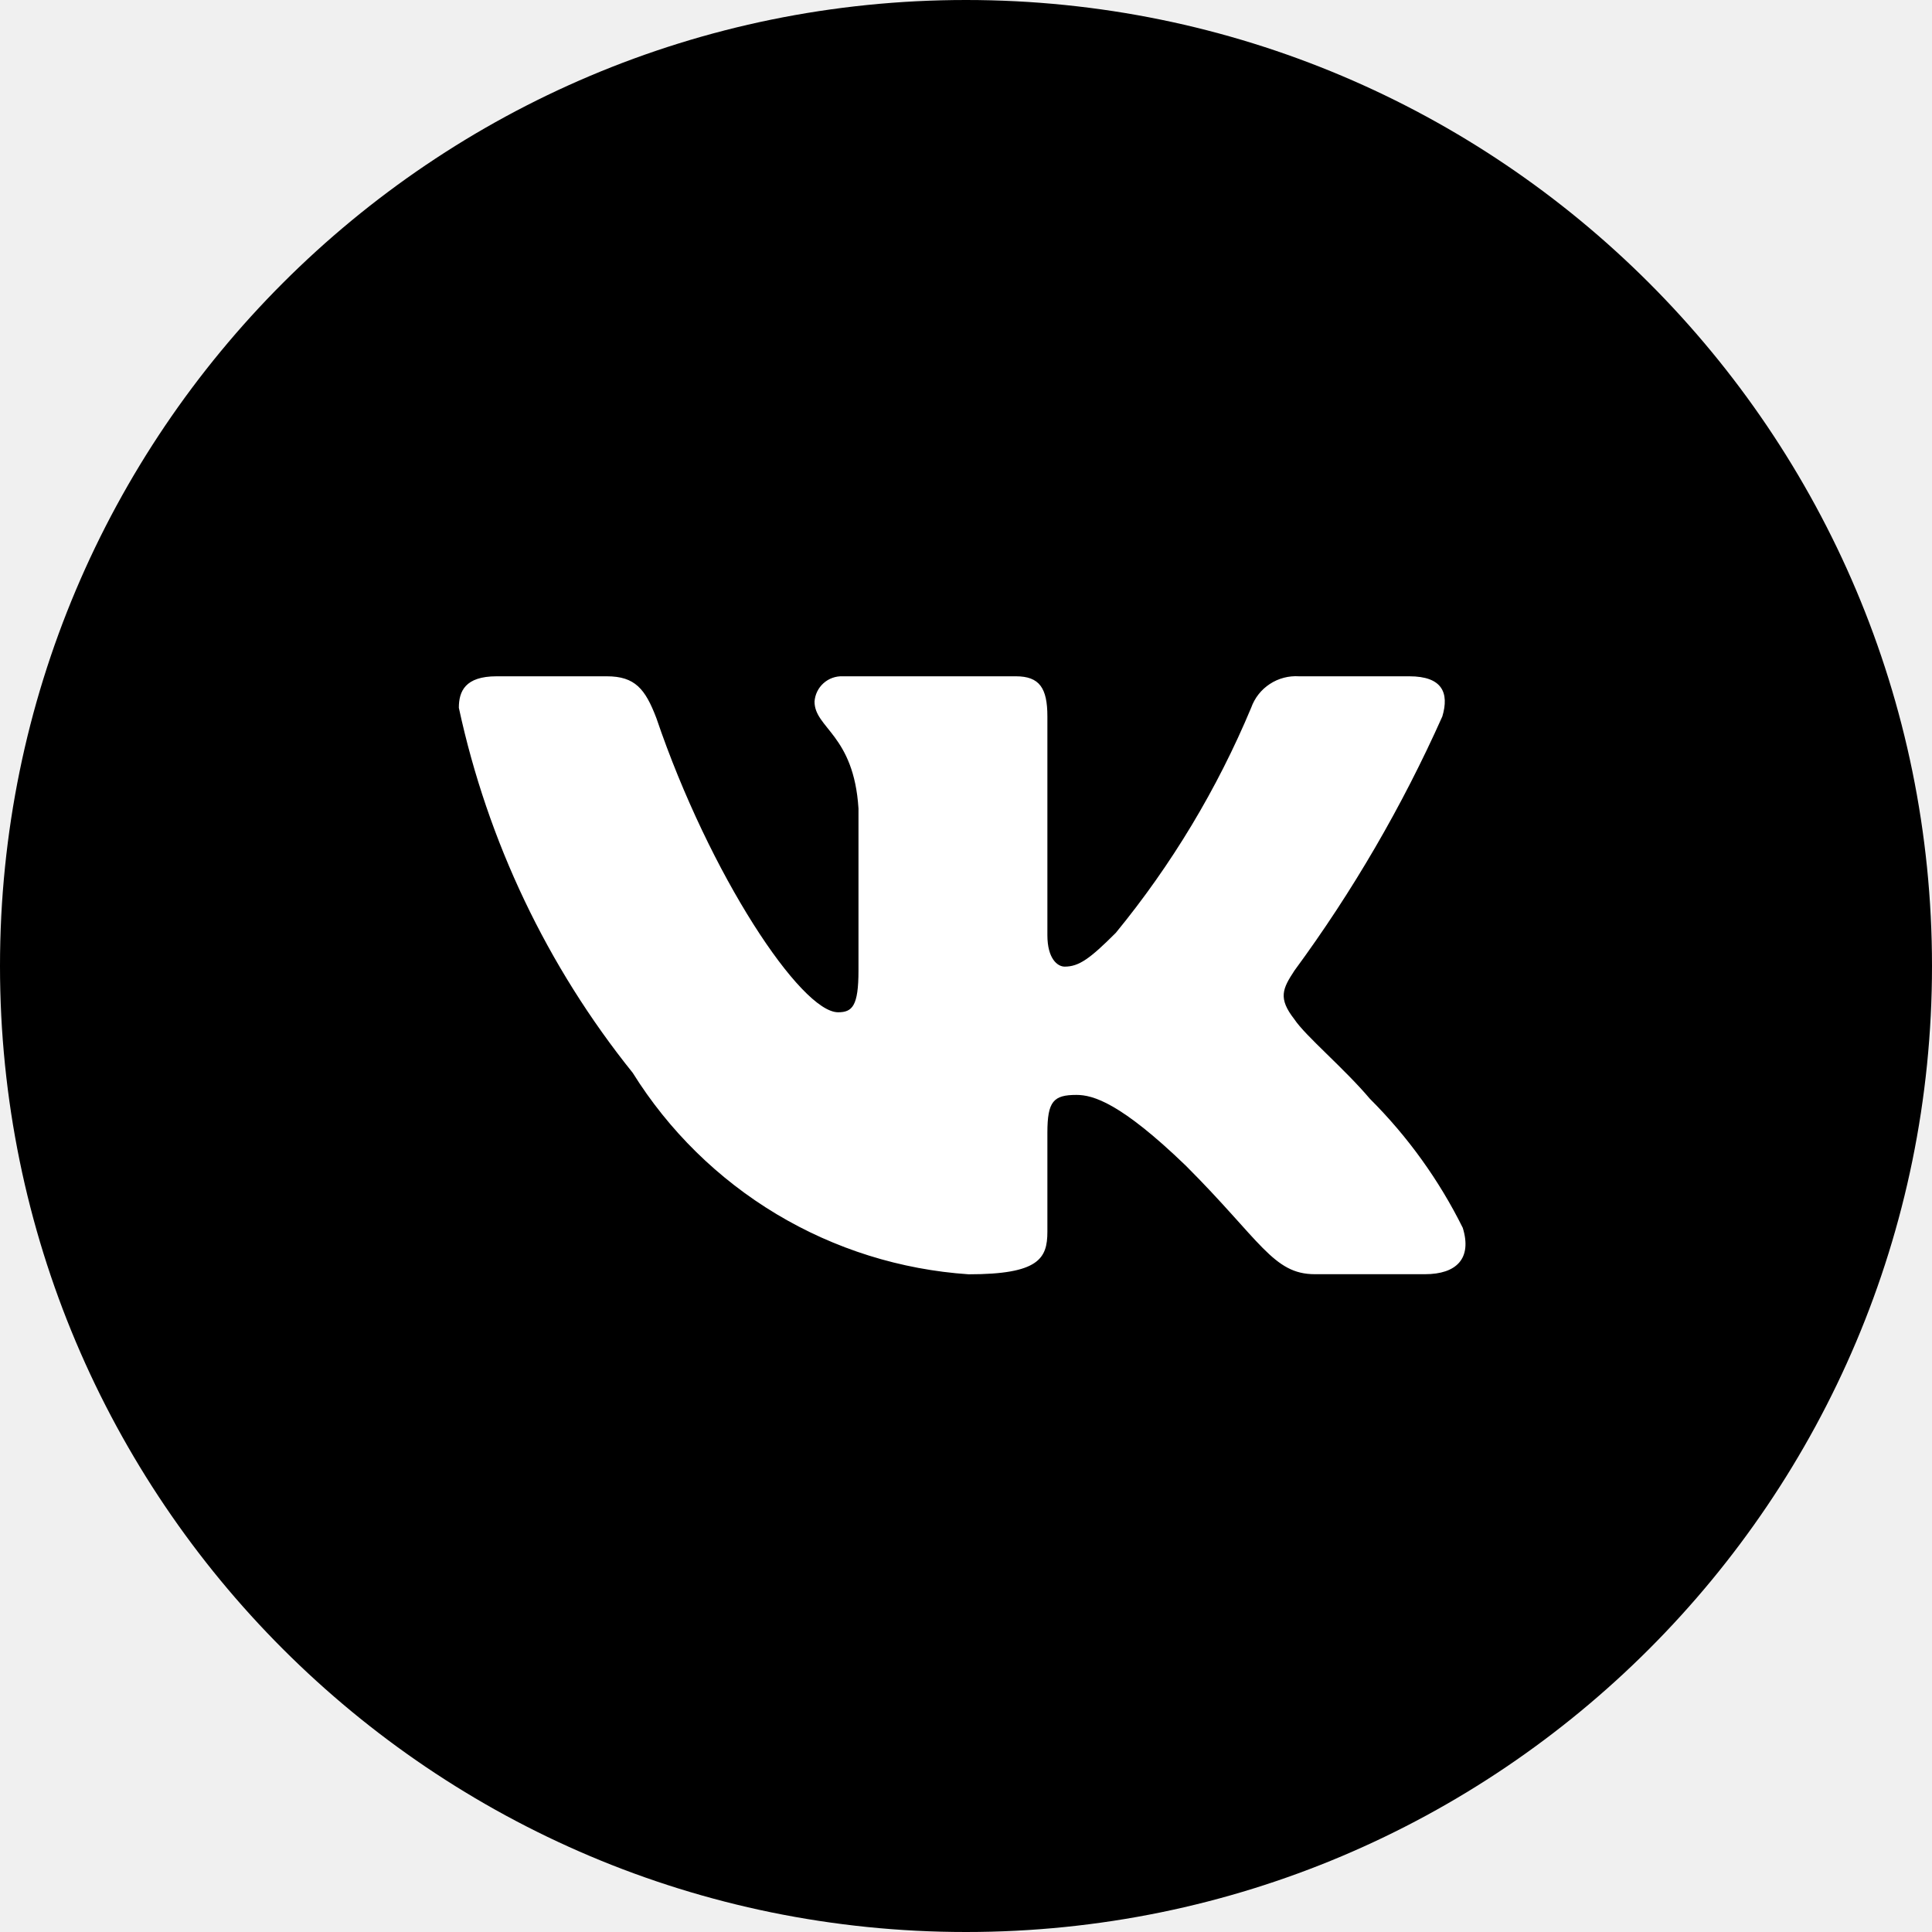
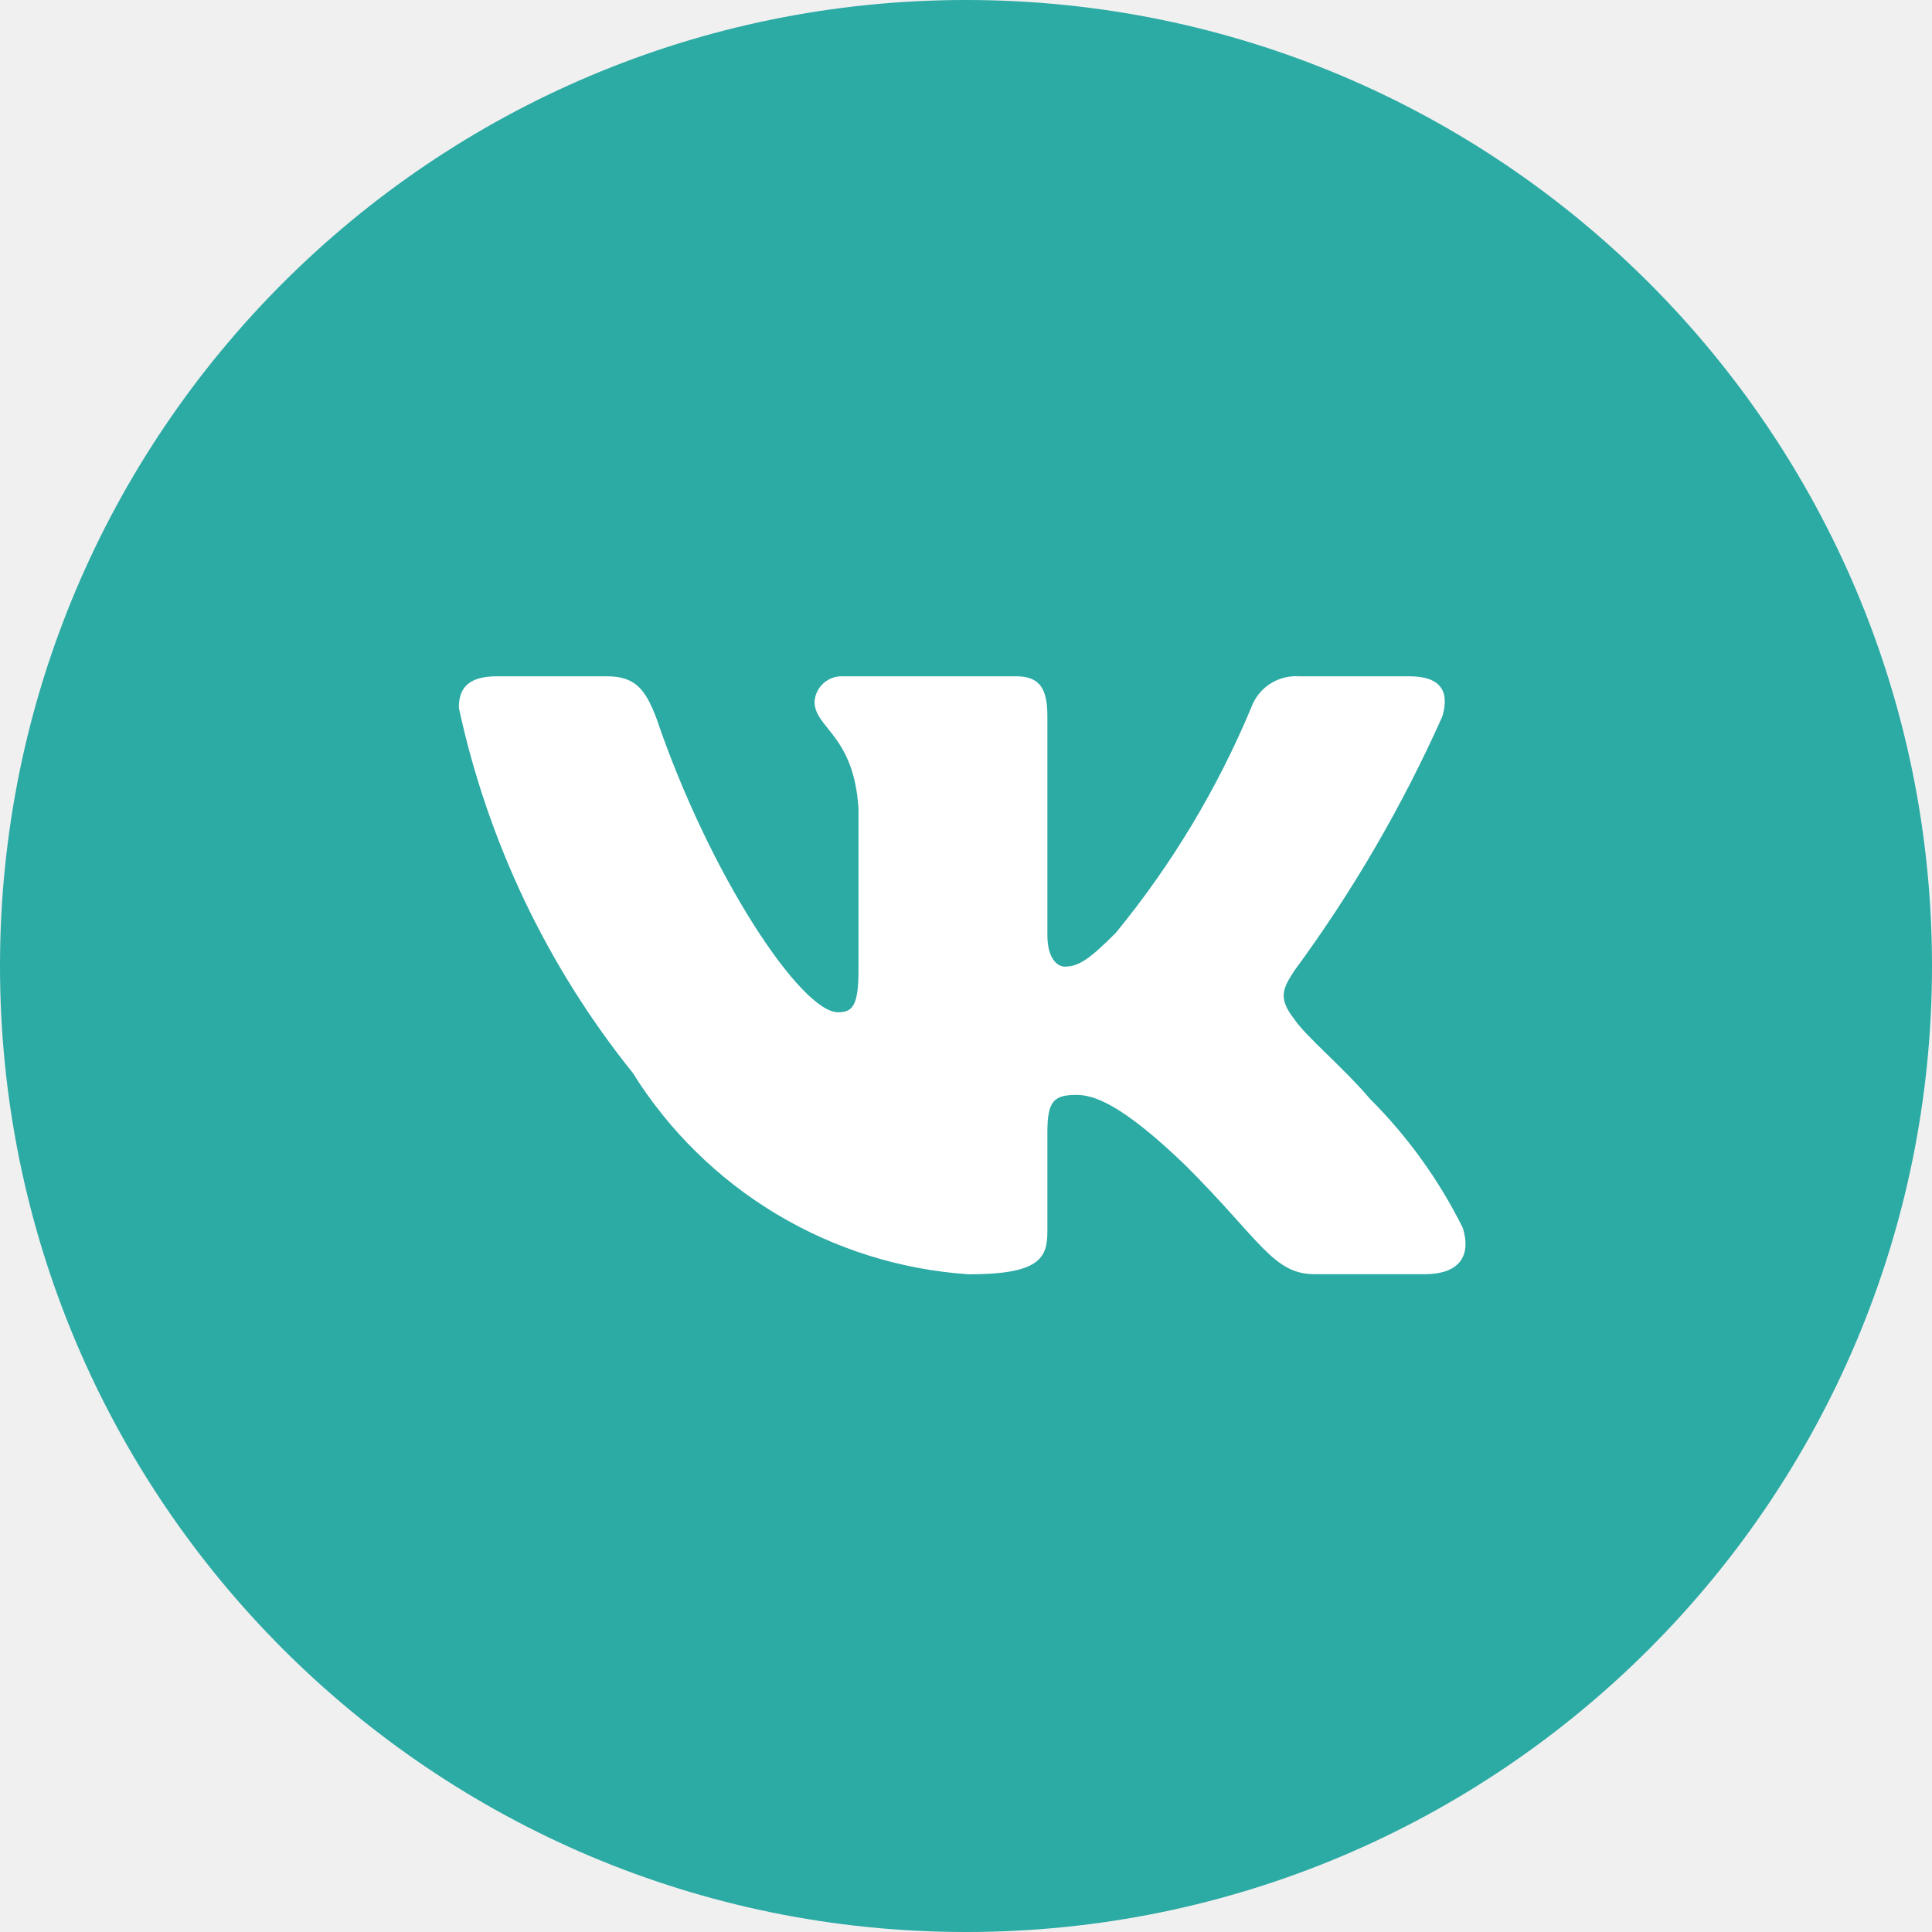
<svg xmlns="http://www.w3.org/2000/svg" width="40" height="40" viewBox="0 0 40 40" fill="none">
-   <rect width="40" height="40" rx="20" fill="black" />
+   <rect width="40" height="40" rx="20" fill="#2CAAA4" />
  <path d="M29.503 26.381H27.222C26.359 26.381 26.099 25.682 24.551 24.134C23.2 22.831 22.629 22.669 22.287 22.669C21.814 22.669 21.685 22.798 21.685 23.451V25.502C21.685 26.057 21.505 26.383 20.055 26.383C18.648 26.288 17.284 25.861 16.075 25.136C14.866 24.41 13.846 23.408 13.1 22.212C11.328 20.007 10.096 17.419 9.5 14.654C9.5 14.312 9.63 14.002 10.282 14.002H12.562C13.148 14.002 13.359 14.264 13.589 14.866C14.696 18.124 16.585 20.958 17.352 20.958C17.646 20.958 17.774 20.828 17.774 20.095V16.739C17.677 15.208 16.864 15.078 16.864 14.525C16.874 14.379 16.941 14.242 17.05 14.145C17.159 14.047 17.302 13.996 17.448 14.002H21.033C21.522 14.002 21.685 14.246 21.685 14.833V19.361C21.685 19.851 21.896 20.013 22.043 20.013C22.337 20.013 22.564 19.851 23.102 19.313C24.257 17.904 25.201 16.334 25.904 14.653C25.976 14.451 26.111 14.278 26.291 14.161C26.47 14.043 26.683 13.988 26.897 14.002H29.178C29.862 14.002 30.007 14.345 29.862 14.833C29.032 16.691 28.006 18.455 26.8 20.095C26.554 20.47 26.456 20.666 26.8 21.105C27.026 21.447 27.826 22.115 28.363 22.75C29.145 23.53 29.794 24.432 30.285 25.421C30.481 26.056 30.154 26.381 29.503 26.381Z" fill="white" />
</svg>
